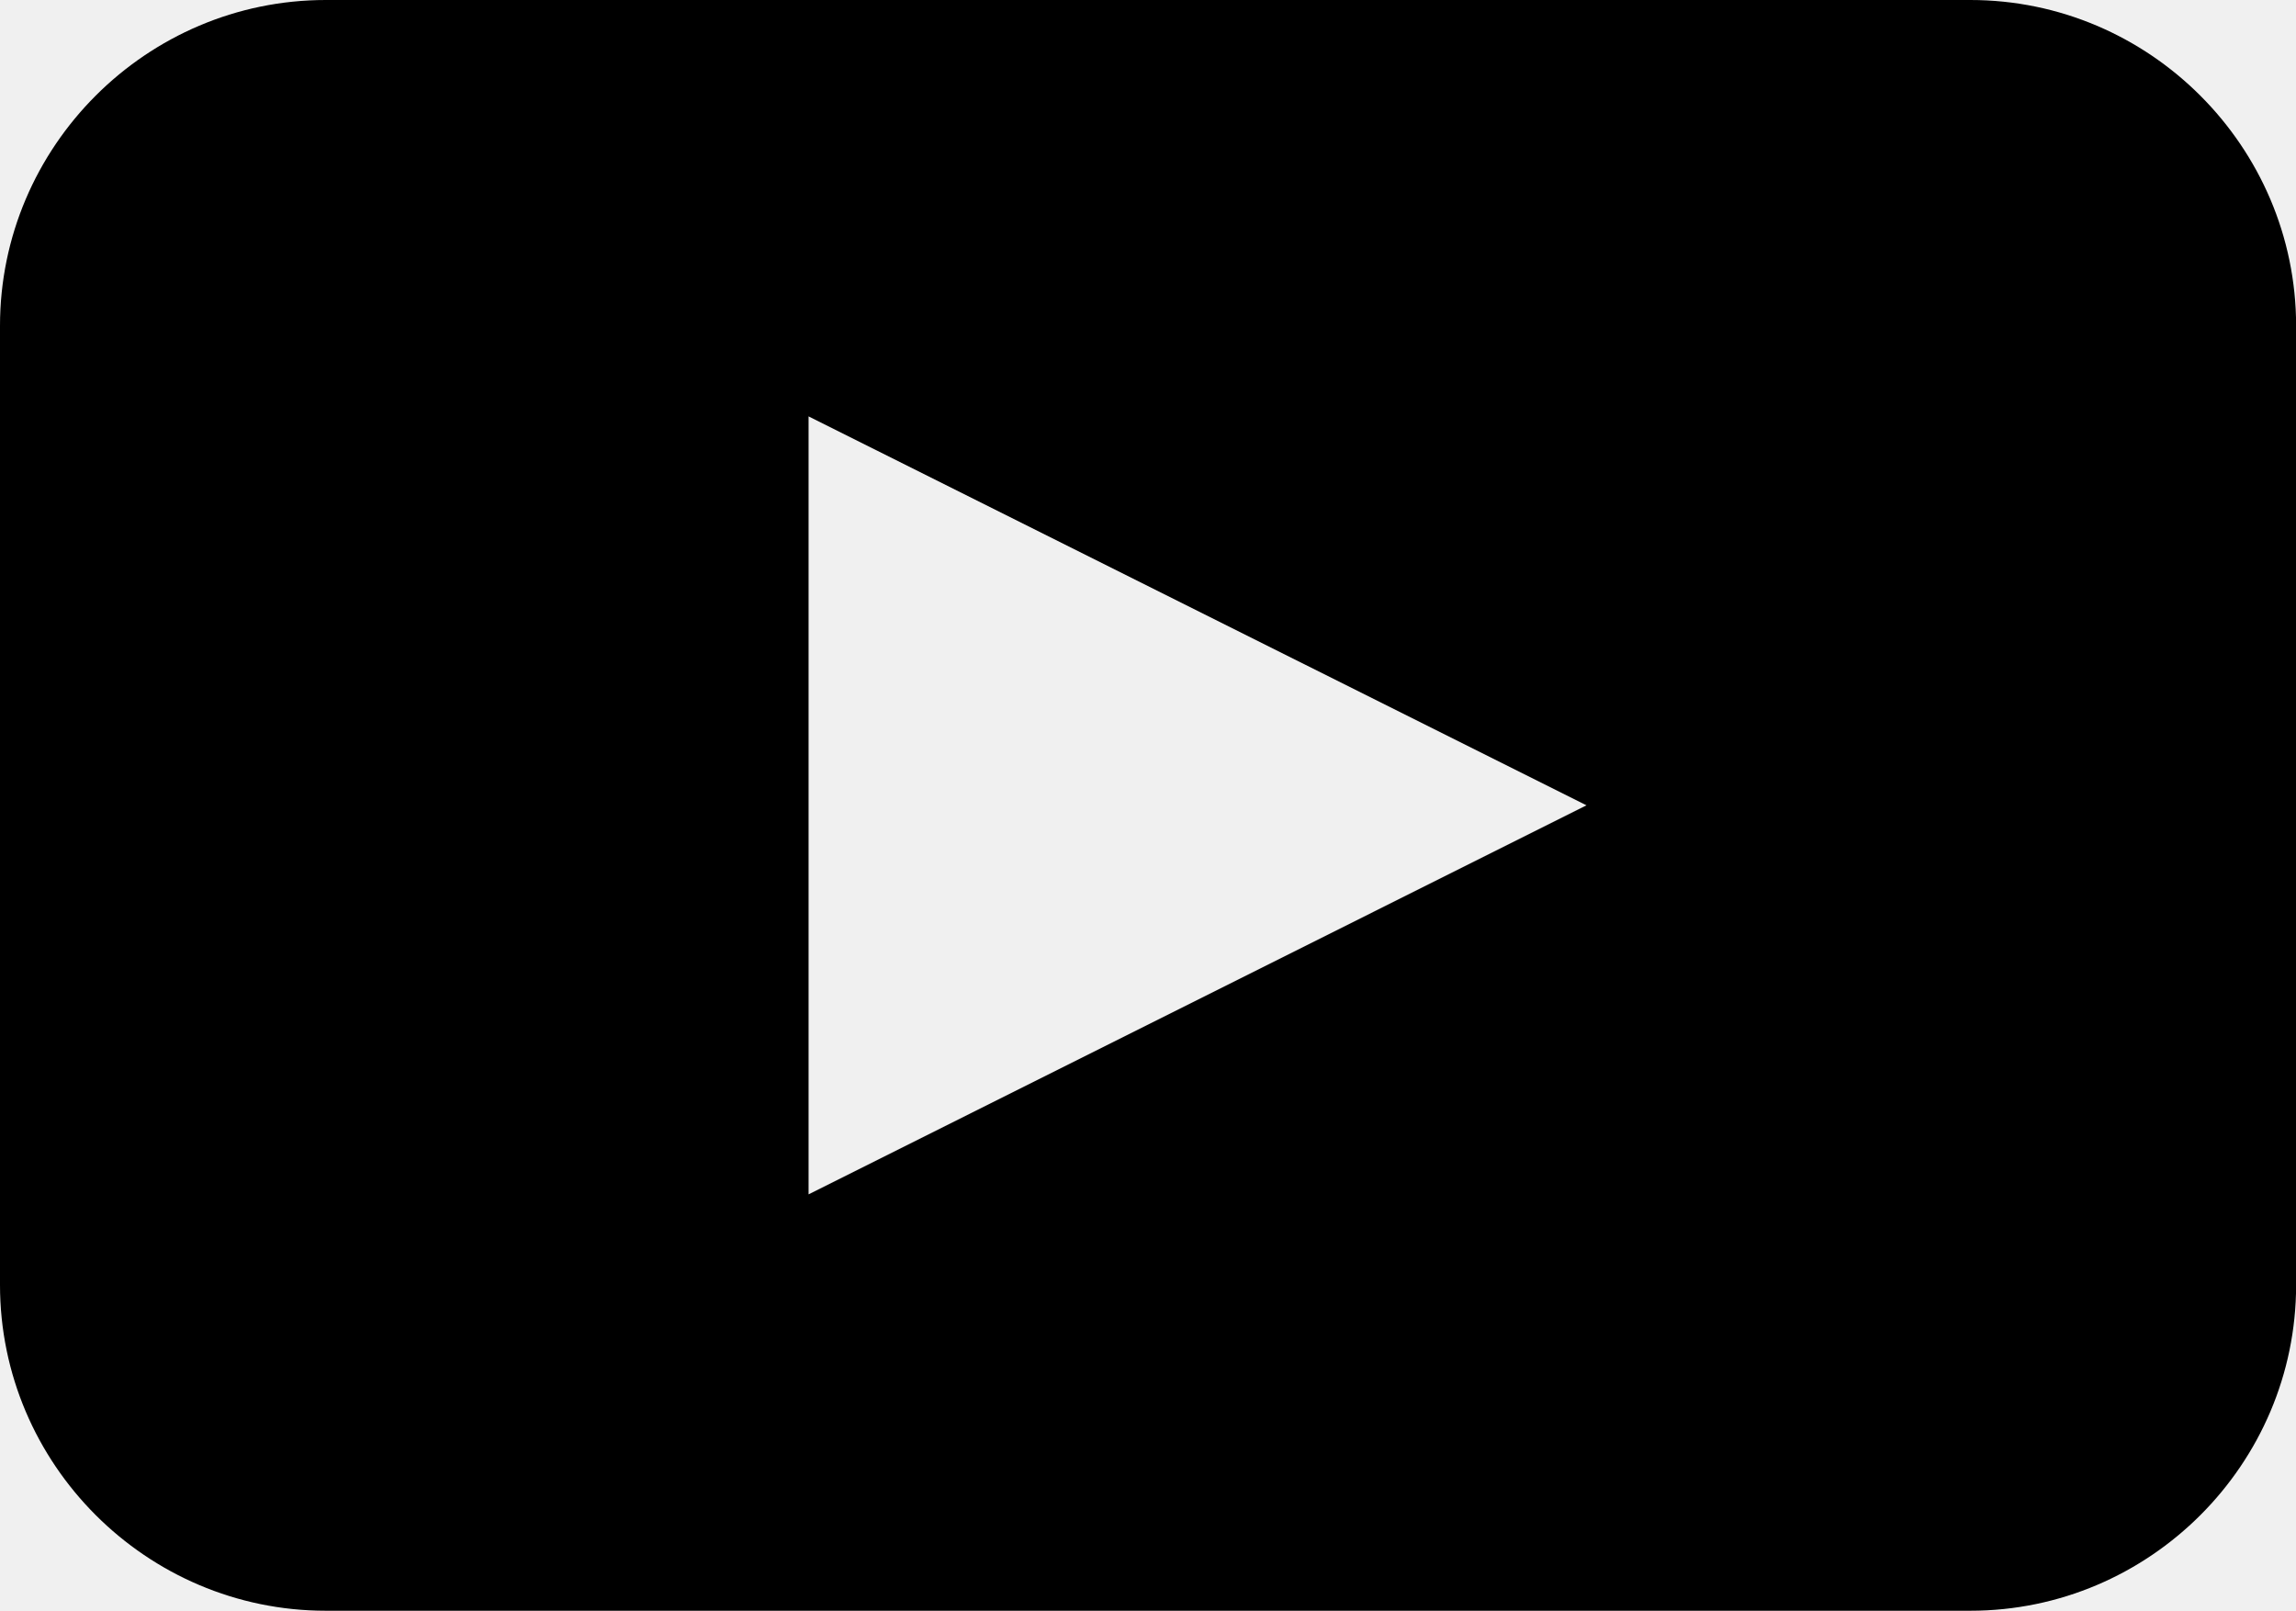
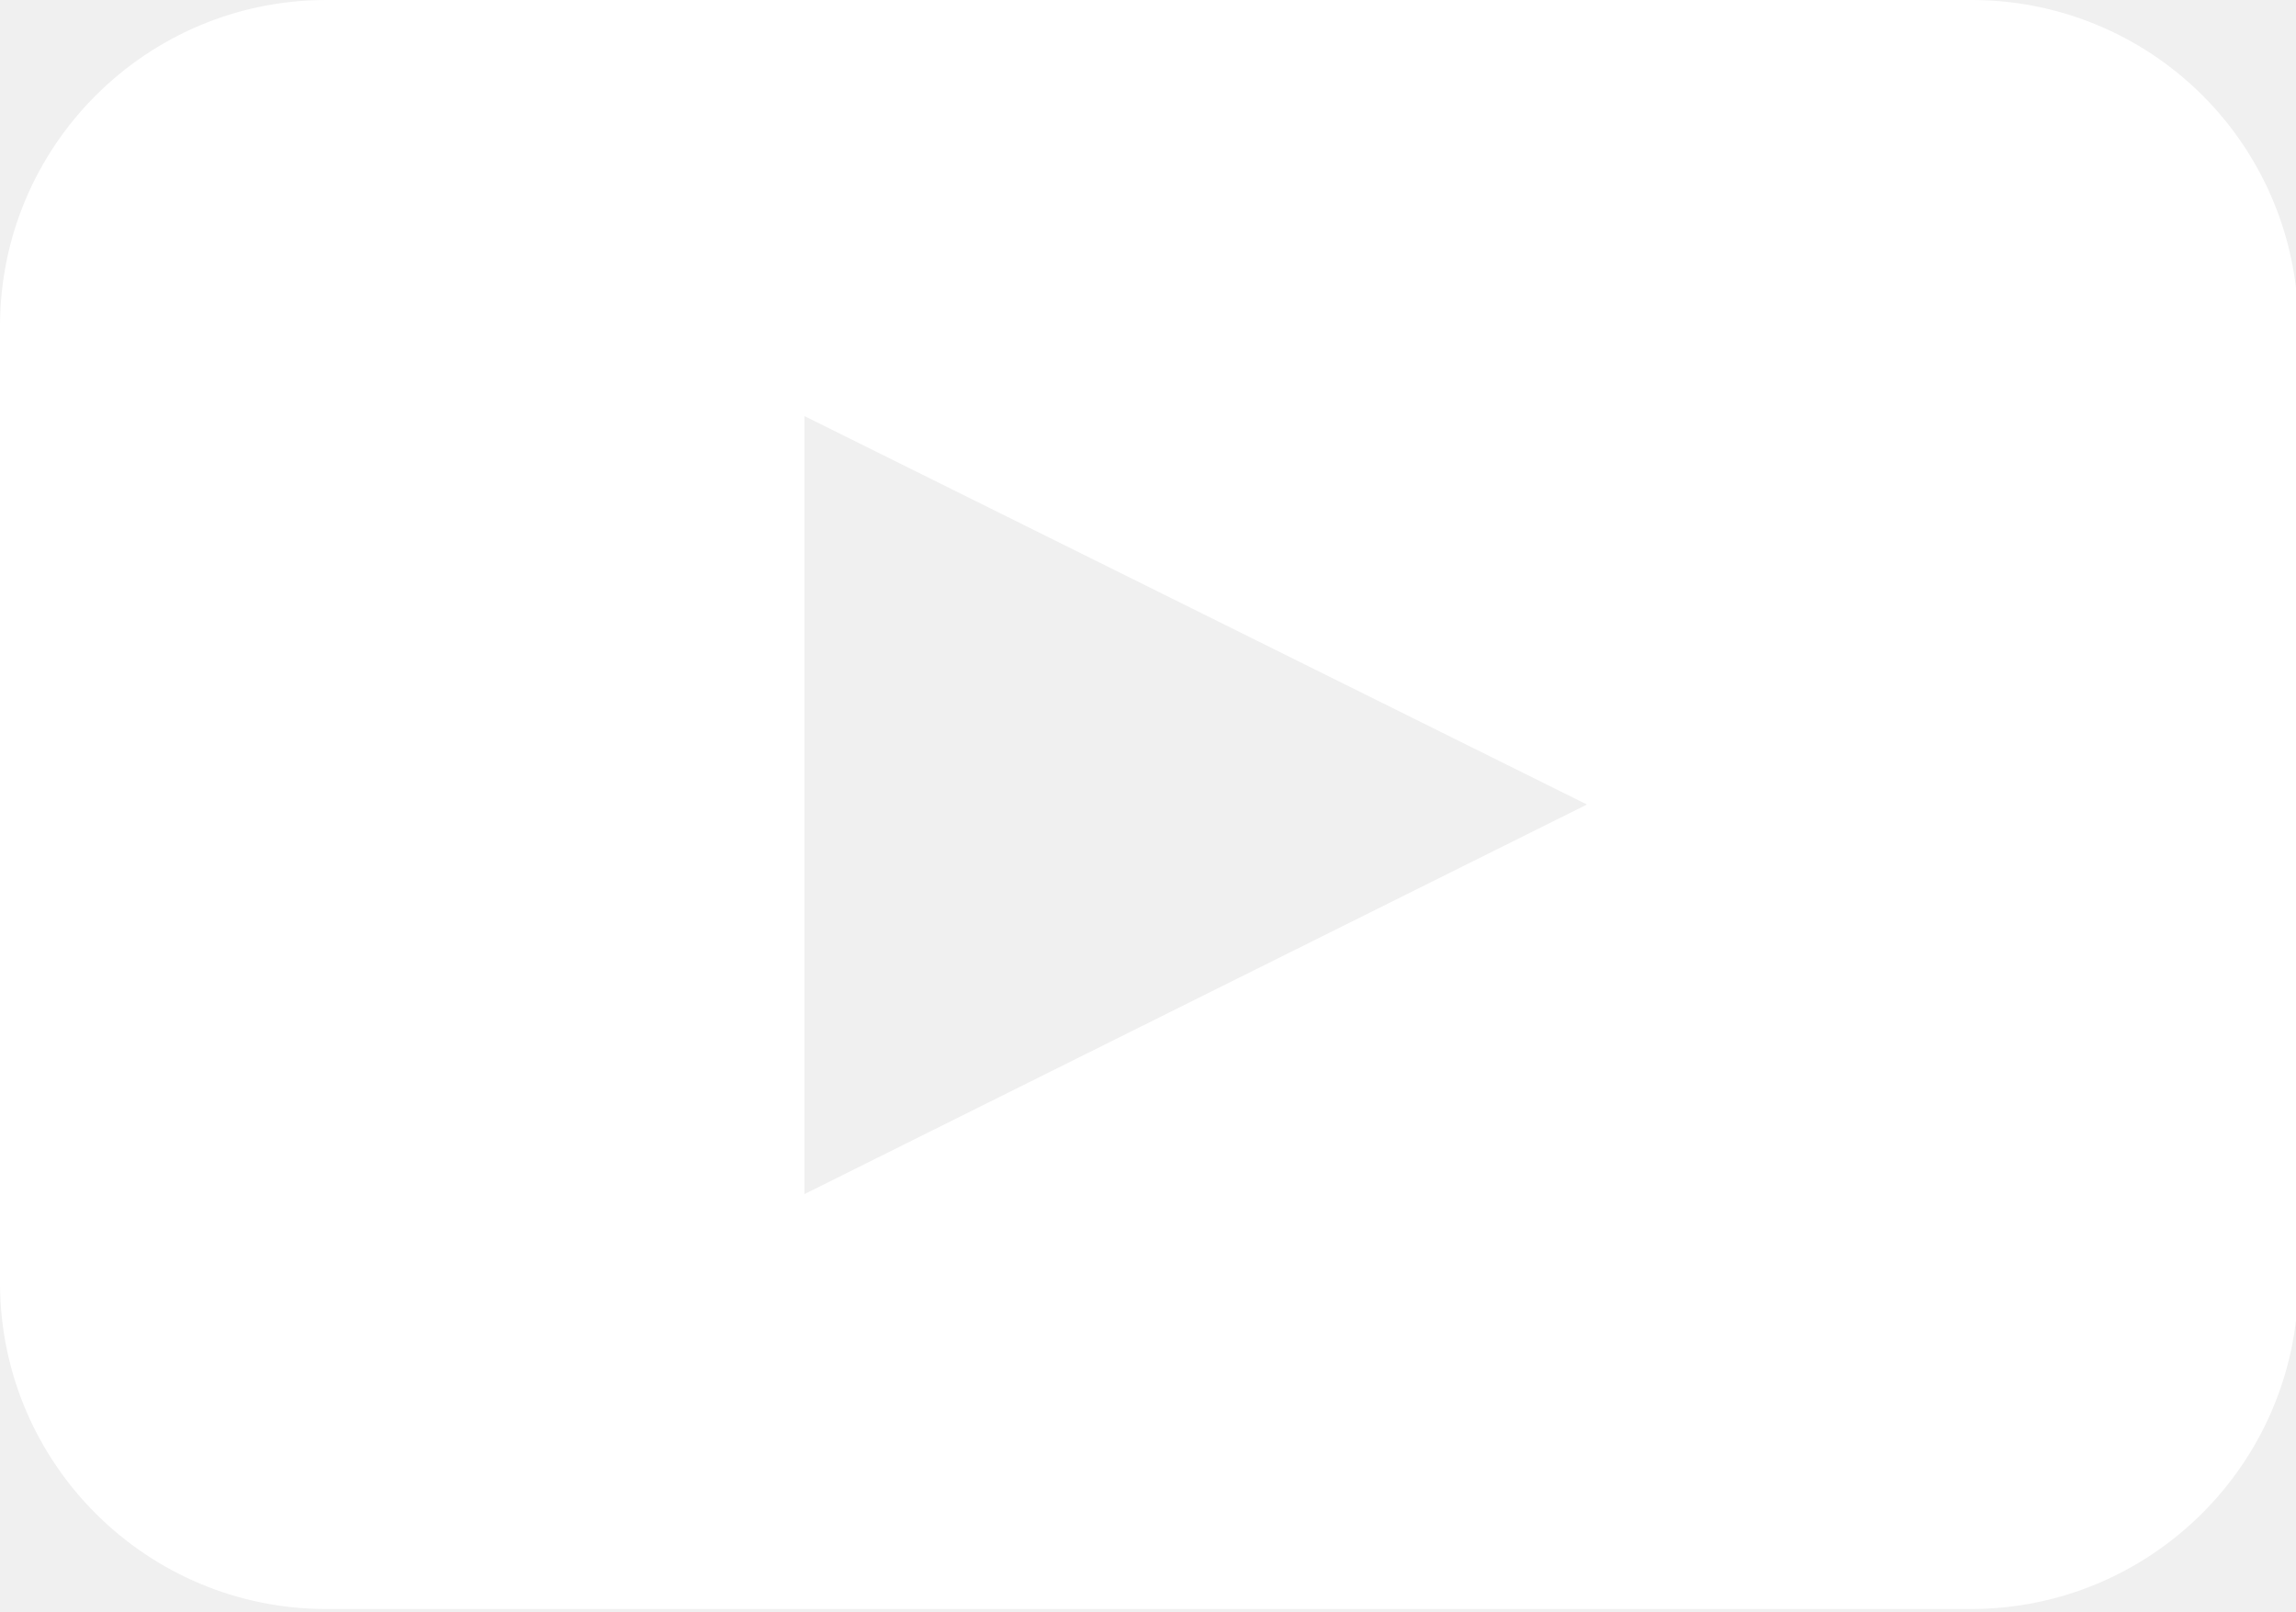
- <svg xmlns="http://www.w3.org/2000/svg" version="1.0" id="Layer_1" x="0px" y="0px" width="19.979px" height="14.015px" viewBox="0 0 19.979 14.015" enable-background="new 0 0 19.979 14.015" xml:space="preserve">
-   <path d="M17.145,0H2.835C1.275,0,0,1.275,0,2.835v8.345c0,1.56,1.275,2.835,2.835,2.835h14.31c1.56,0,2.835-1.275,2.835-2.835V2.835 C19.979,1.275,18.704,0,17.145,0z M7.036,10.392V3.623l6.769,3.384L7.036,10.392z" />
+ <svg xmlns="http://www.w3.org/2000/svg" width="19.98" height="14.02" viewBox="0 0 19.98 14.02">
+   <defs />
+   <path fill="#fff" d="M17.15 0H2.84A2.84 2.84 0 000 2.84v8.34A2.84 2.84 0 002.84 14h14.31A2.85 2.85 0 0020 11.18V2.84A2.84 2.84 0 0017.15 0zM7 10.39V3.62L13.81 7z" />
</svg>
